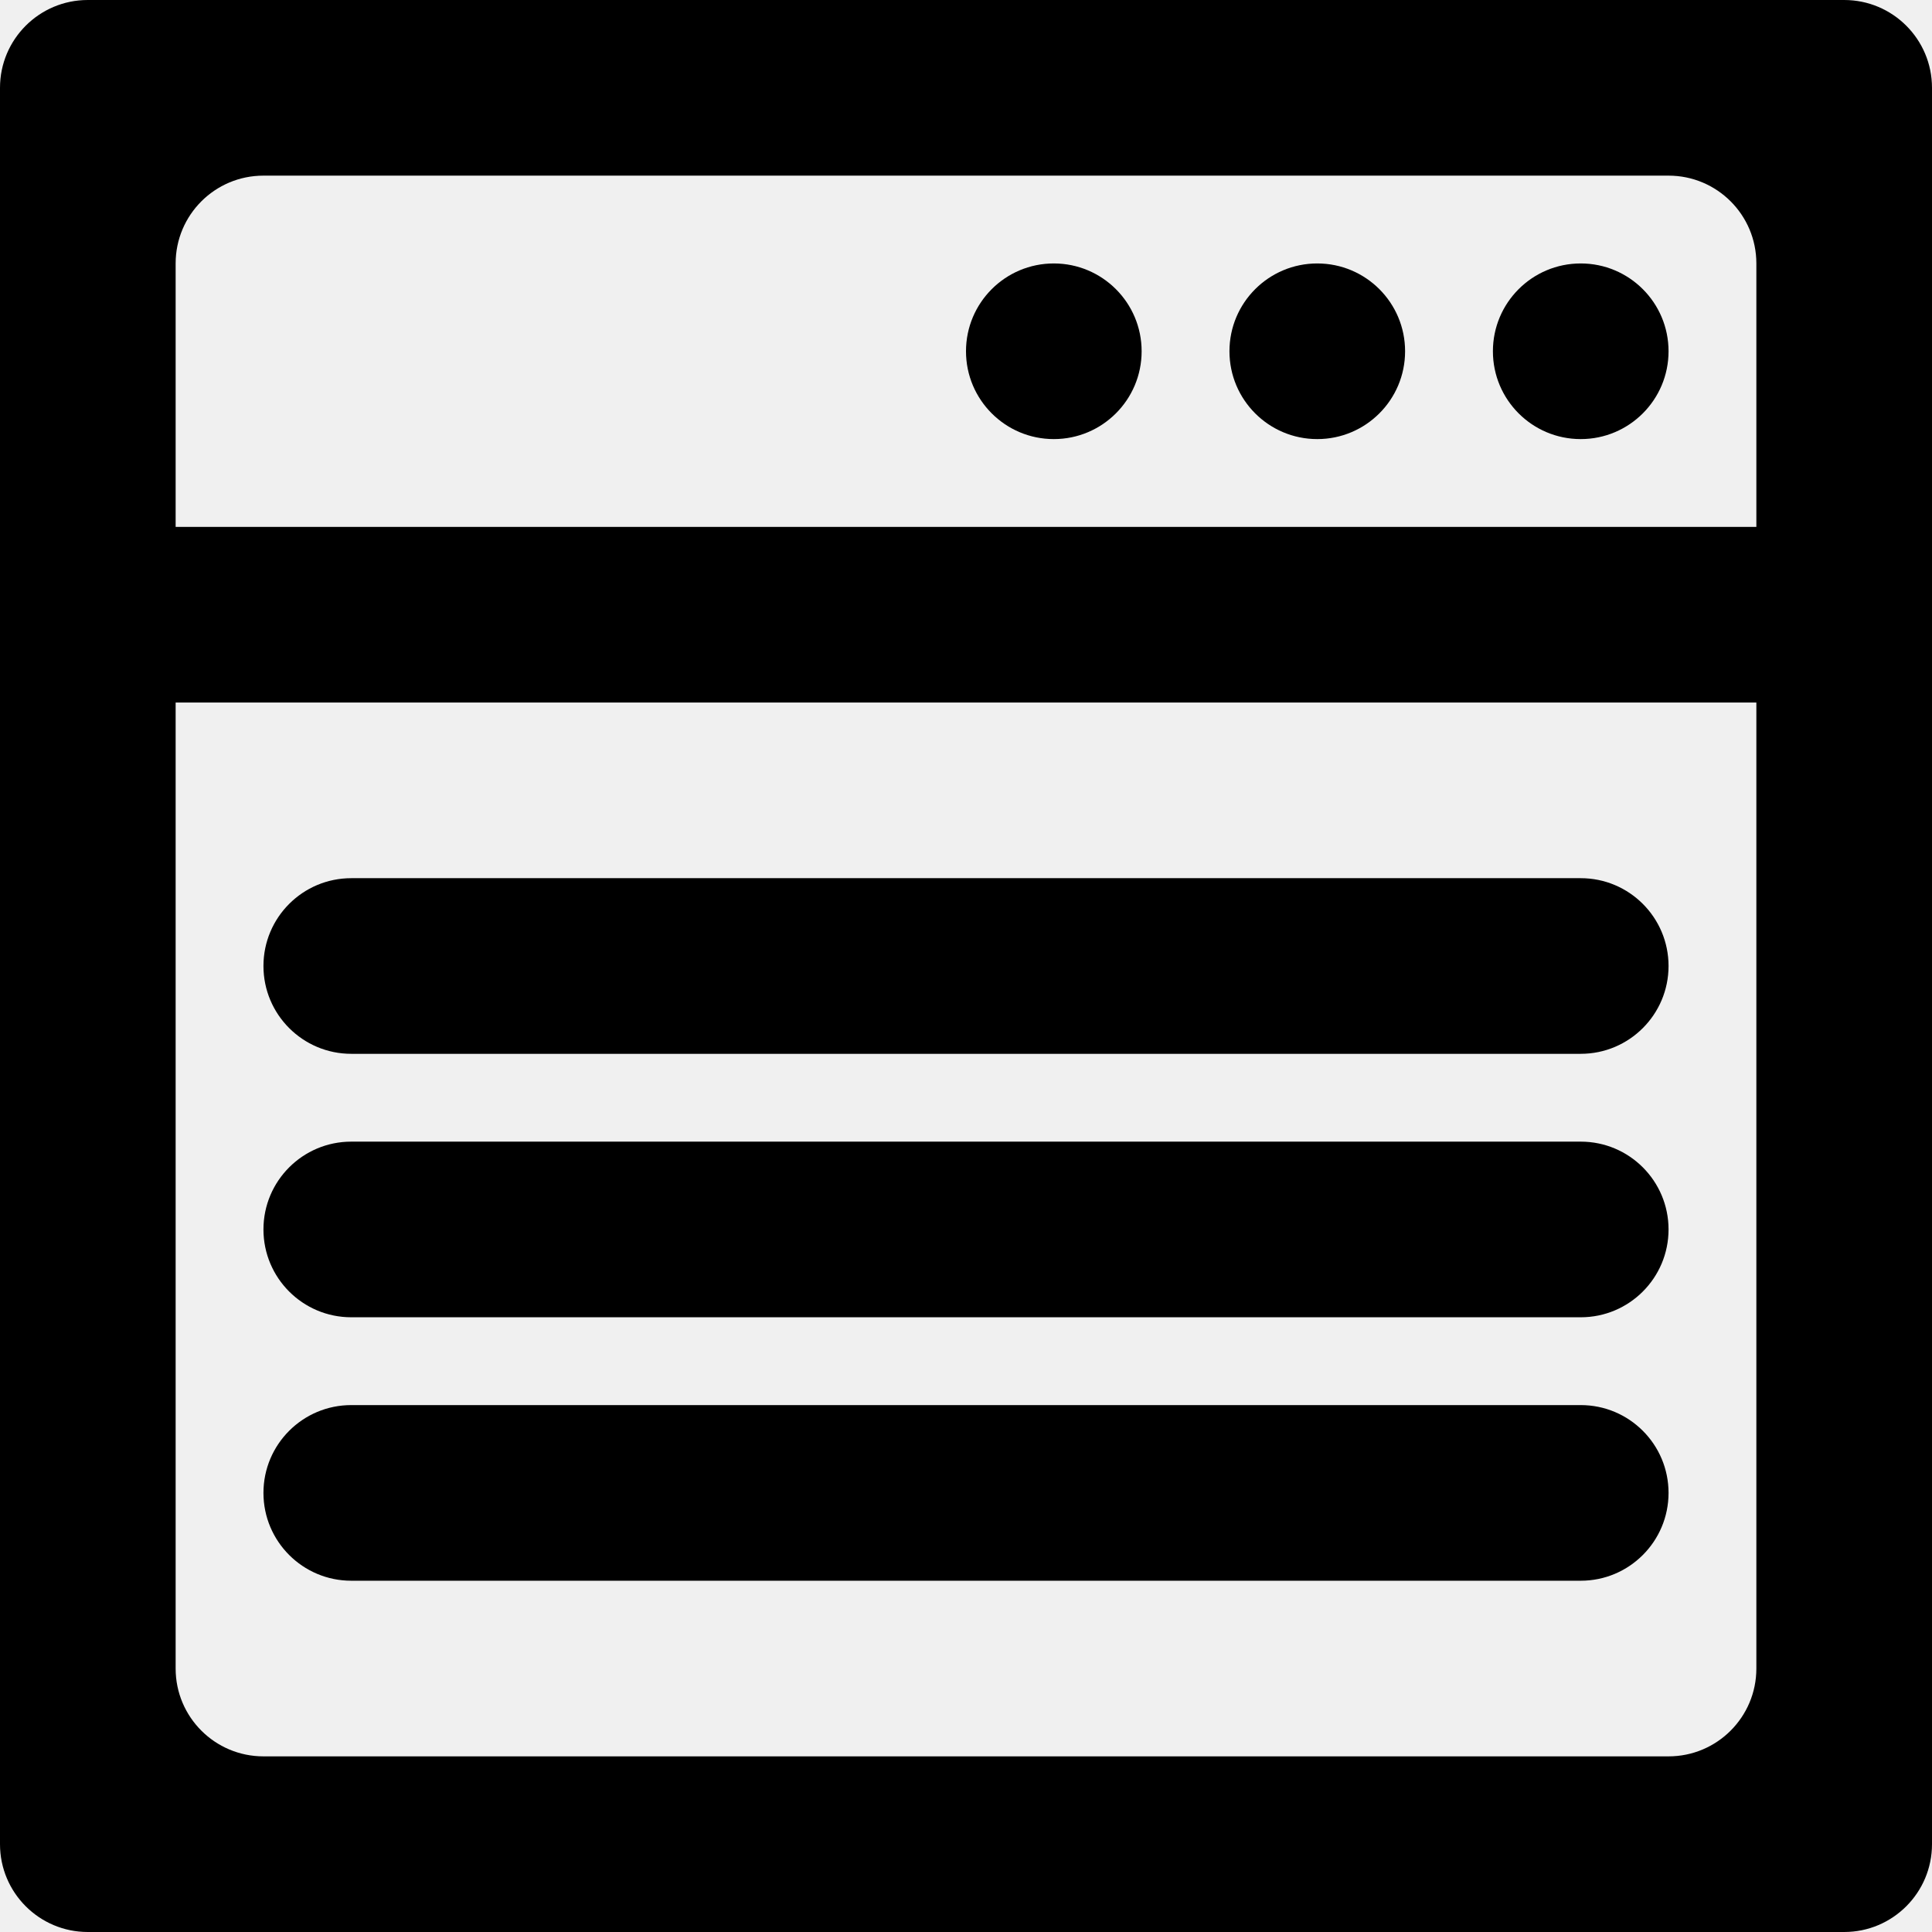
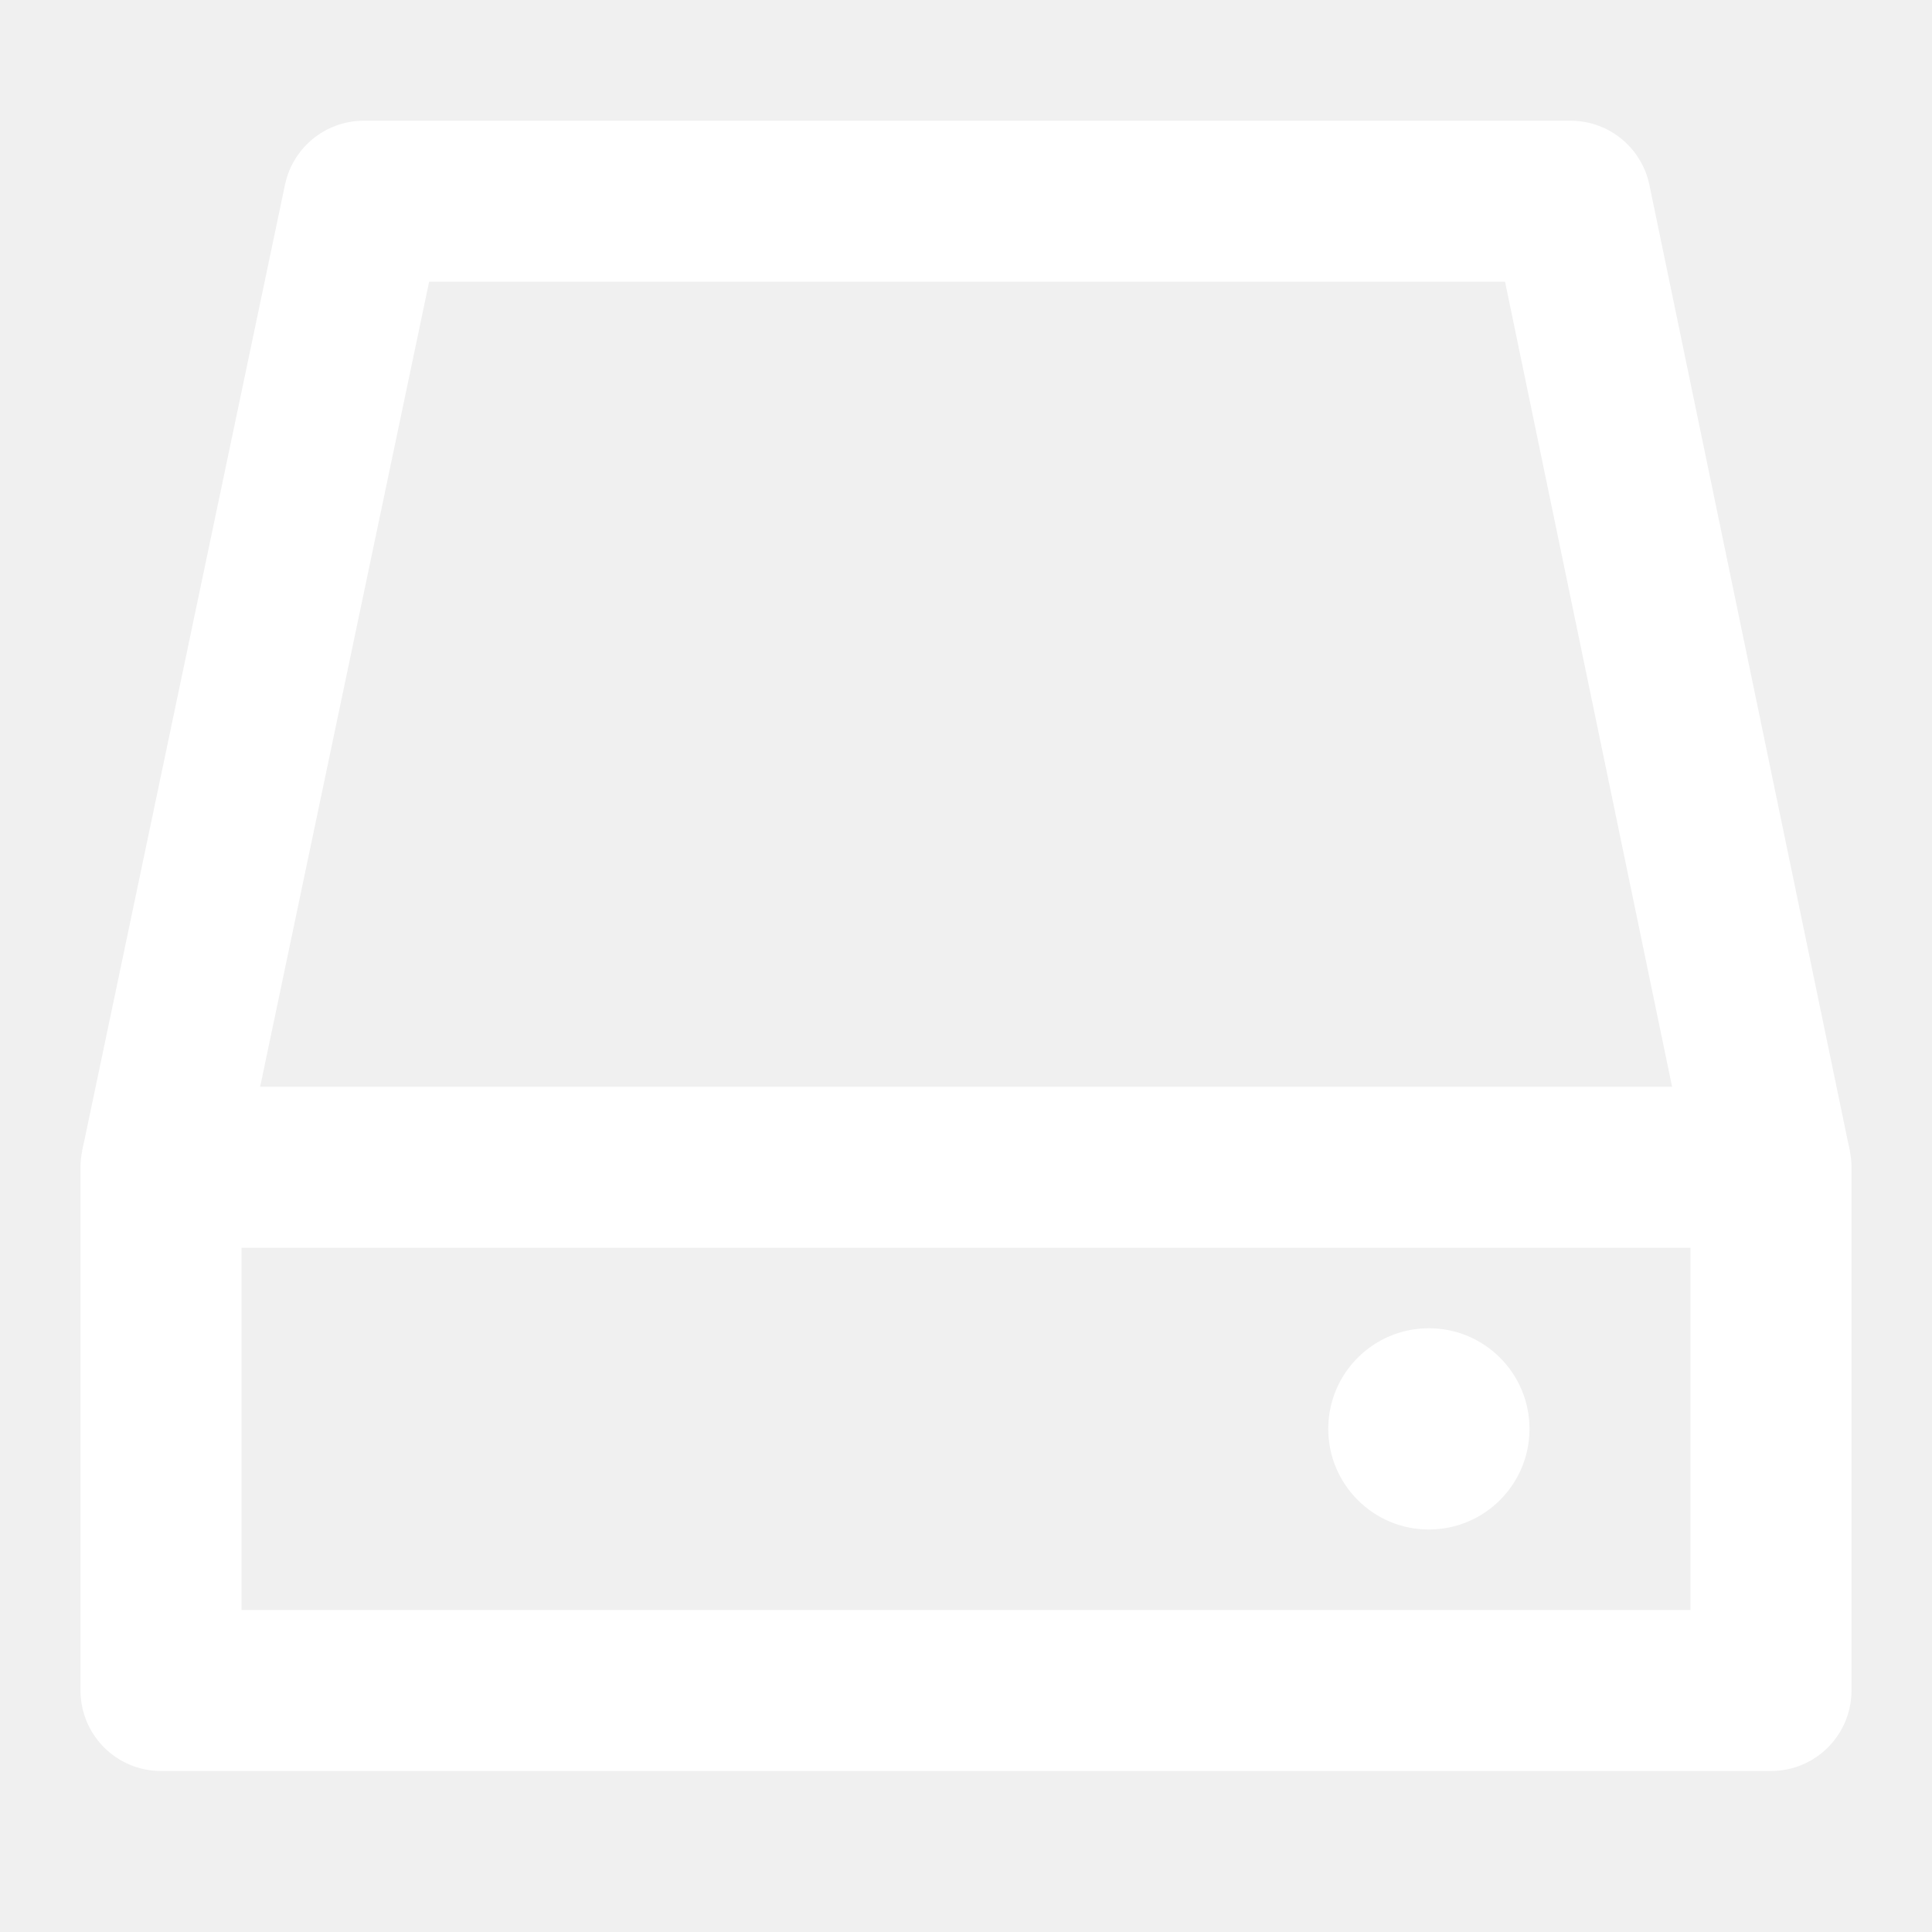
- <svg xmlns="http://www.w3.org/2000/svg" t="1686547491993" class="icon" viewBox="0 0 1024 1024" version="1.1" p-id="3473" width="200" height="200">
-   <path d="M977.455 1024H46.545C20.83 1024 0 1003.148 0 977.455V46.545C0 20.83 20.83 0 46.545 0h930.91C1003.17 0 1024 20.83 1024 46.545v930.91c0 25.693-20.83 46.545-46.545 46.545z m-46.546-884.364c0-25.716-20.829-46.545-46.545-46.545H139.636c-25.716 0-46.545 20.829-46.545 46.545v139.637h837.818V139.636z m0 232.728H93.091v512c0 25.693 20.829 46.545 46.545 46.545h744.728c25.716 0 46.545-20.852 46.545-46.545v-512z m-93.09 465.454H186.181c-25.717 0-46.546-20.852-46.546-46.545 0-25.717 20.83-46.546 46.546-46.546h651.636c25.717 0 46.546 20.83 46.546 46.546 0 25.693-20.83 46.545-46.546 46.545z m0-139.636H186.181c-25.717 0-46.546-20.853-46.546-46.546 0-25.716 20.83-46.545 46.546-46.545h651.636c25.717 0 46.546 20.829 46.546 46.545 0 25.693-20.83 46.546-46.546 46.546z m0-139.637H186.181c-25.717 0-46.546-20.852-46.546-46.545 0-25.716 20.83-46.545 46.546-46.545h651.636c25.717 0 46.546 20.829 46.546 46.545 0 25.693-20.83 46.545-46.546 46.545zM558.544 139.636c25.694 0 46.546 20.83 46.546 46.546 0 25.693-20.852 46.545-46.546 46.545-25.716 0-46.545-20.852-46.545-46.545 0-25.717 20.83-46.546 46.545-46.546z m139.637 0c25.716 0 46.545 20.83 46.545 46.546 0 25.693-20.829 46.545-46.545 46.545-25.717 0-46.546-20.852-46.546-46.545 0-25.717 20.83-46.546 46.546-46.546z m139.636 0c25.717 0 46.546 20.83 46.546 46.546 0 25.693-20.83 46.545-46.546 46.545s-46.545-20.852-46.545-46.545c0-25.717 20.829-46.546 46.545-46.546z" p-id="3474" />
+ <svg xmlns="http://www.w3.org/2000/svg" width="28" height="28" viewBox="0 0 48 48" fill="none">
+   <path d="M44 29H4V42H44V29Z" fill="none" stroke="#ffffff" stroke-width="4" stroke-linejoin="round" />
+   <path d="M35.5 38C36.881 38 38 36.881 38 35.5C38 34.119 36.881 33 35.5 33C34.119 33 33 34.119 33 35.5C33 36.881 34.119 38 35.5 38Z" fill="#ffffff" />
+   <path d="M4 29L9.038 4.999H39.02L44 29" stroke="#ffffff" stroke-width="4" stroke-linejoin="round" />
</svg>
